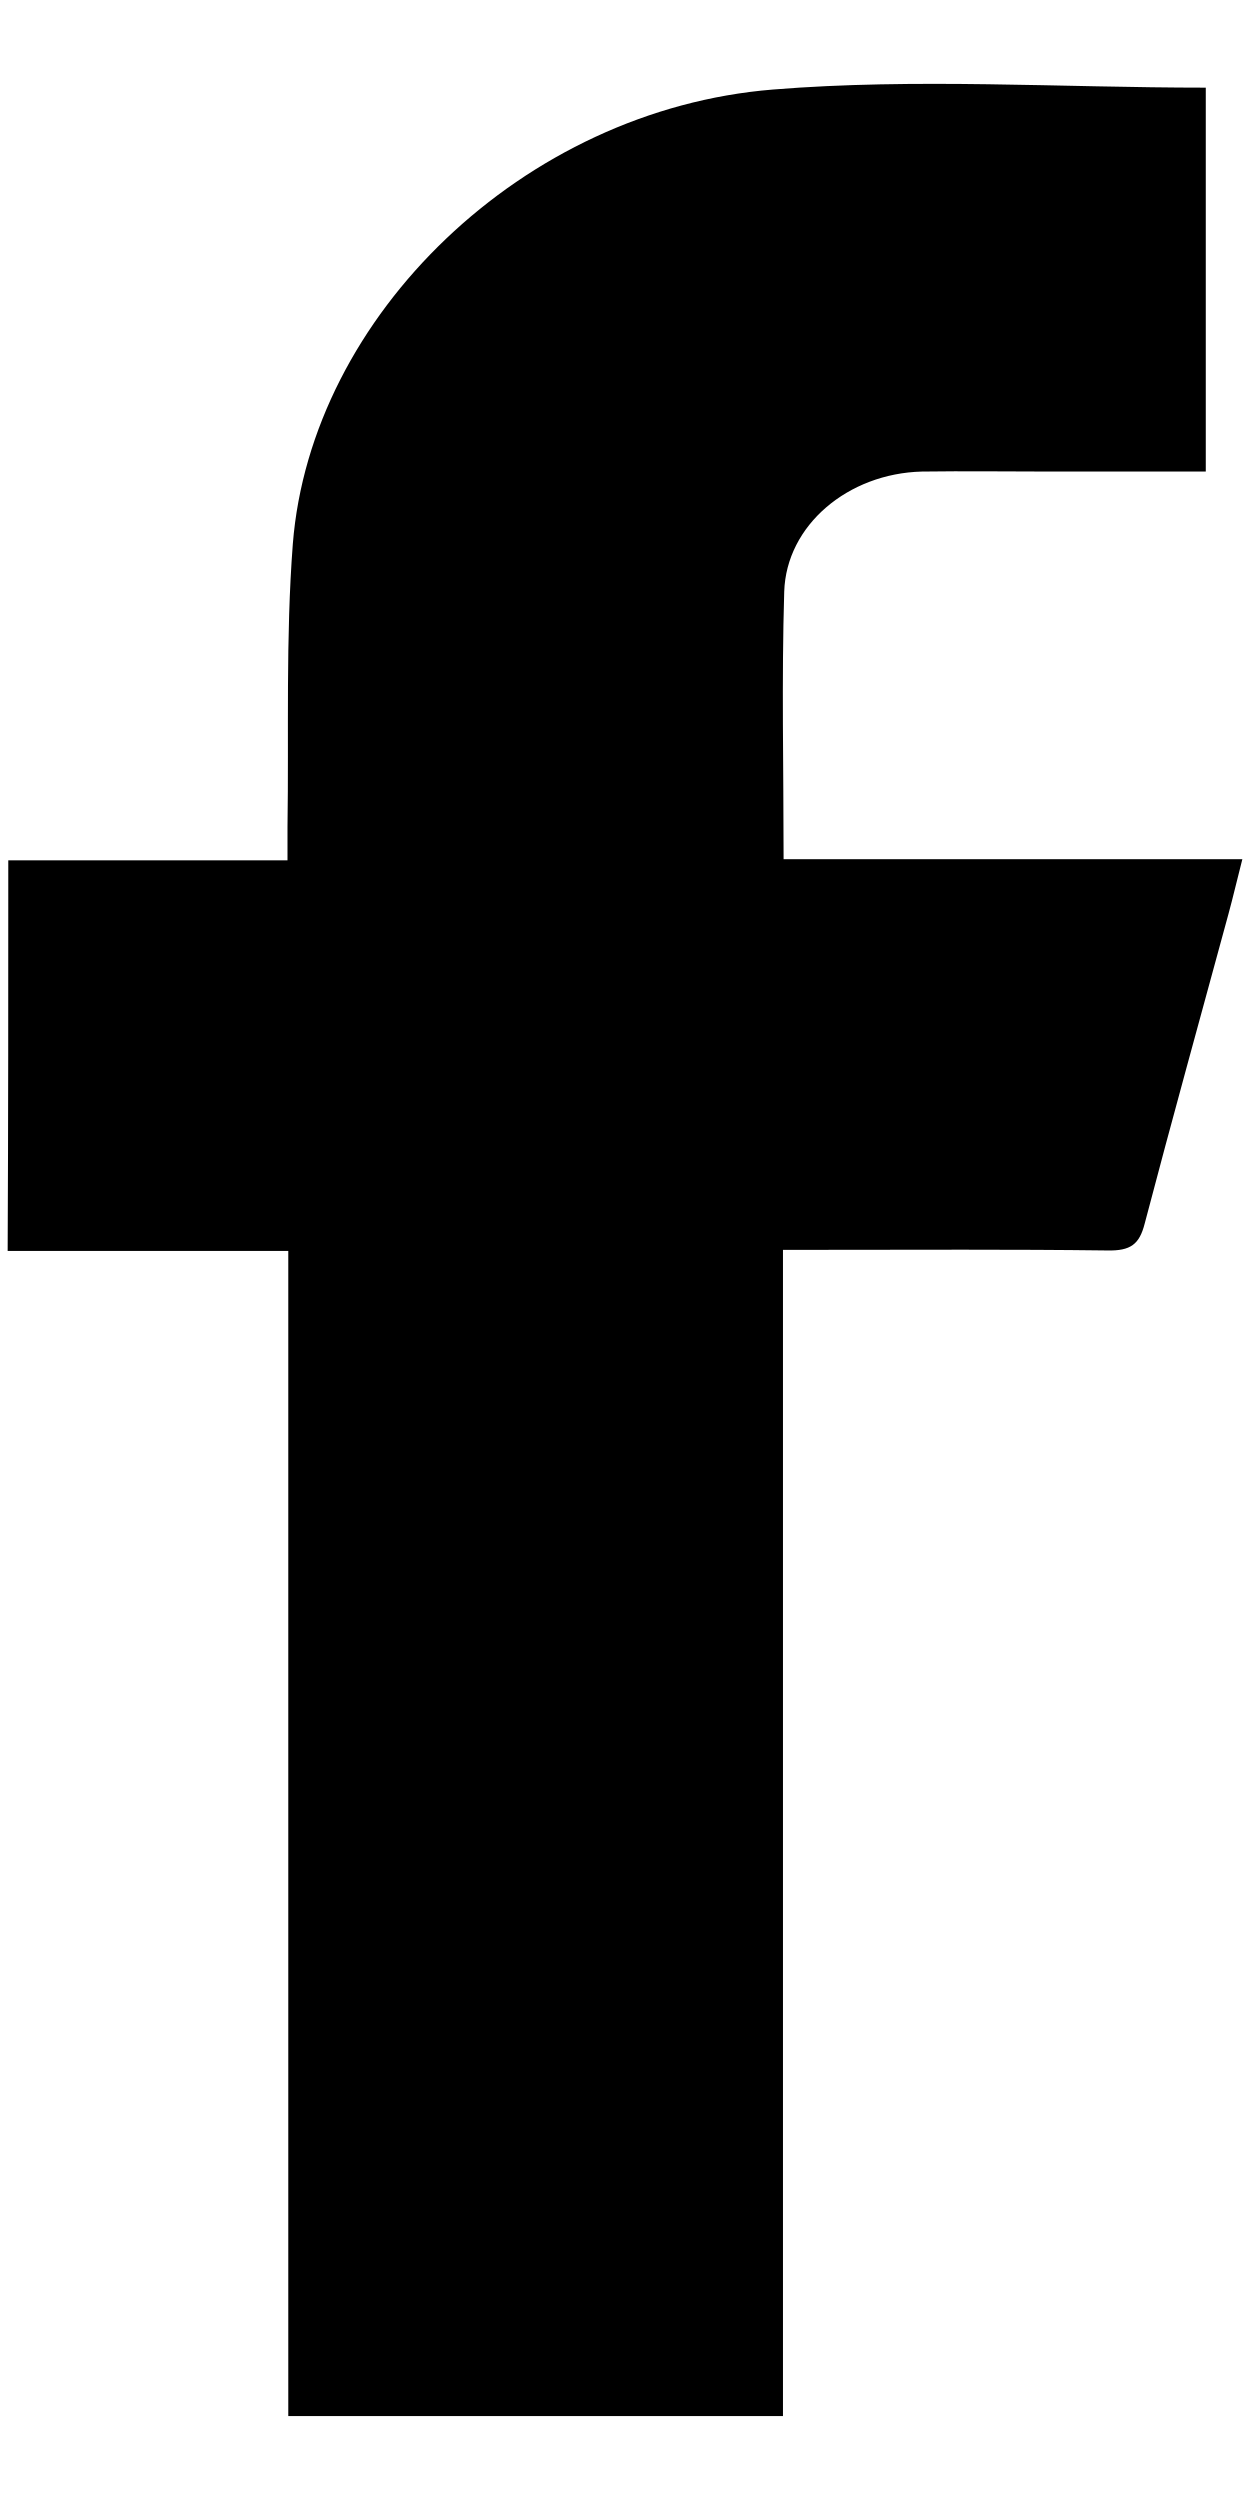
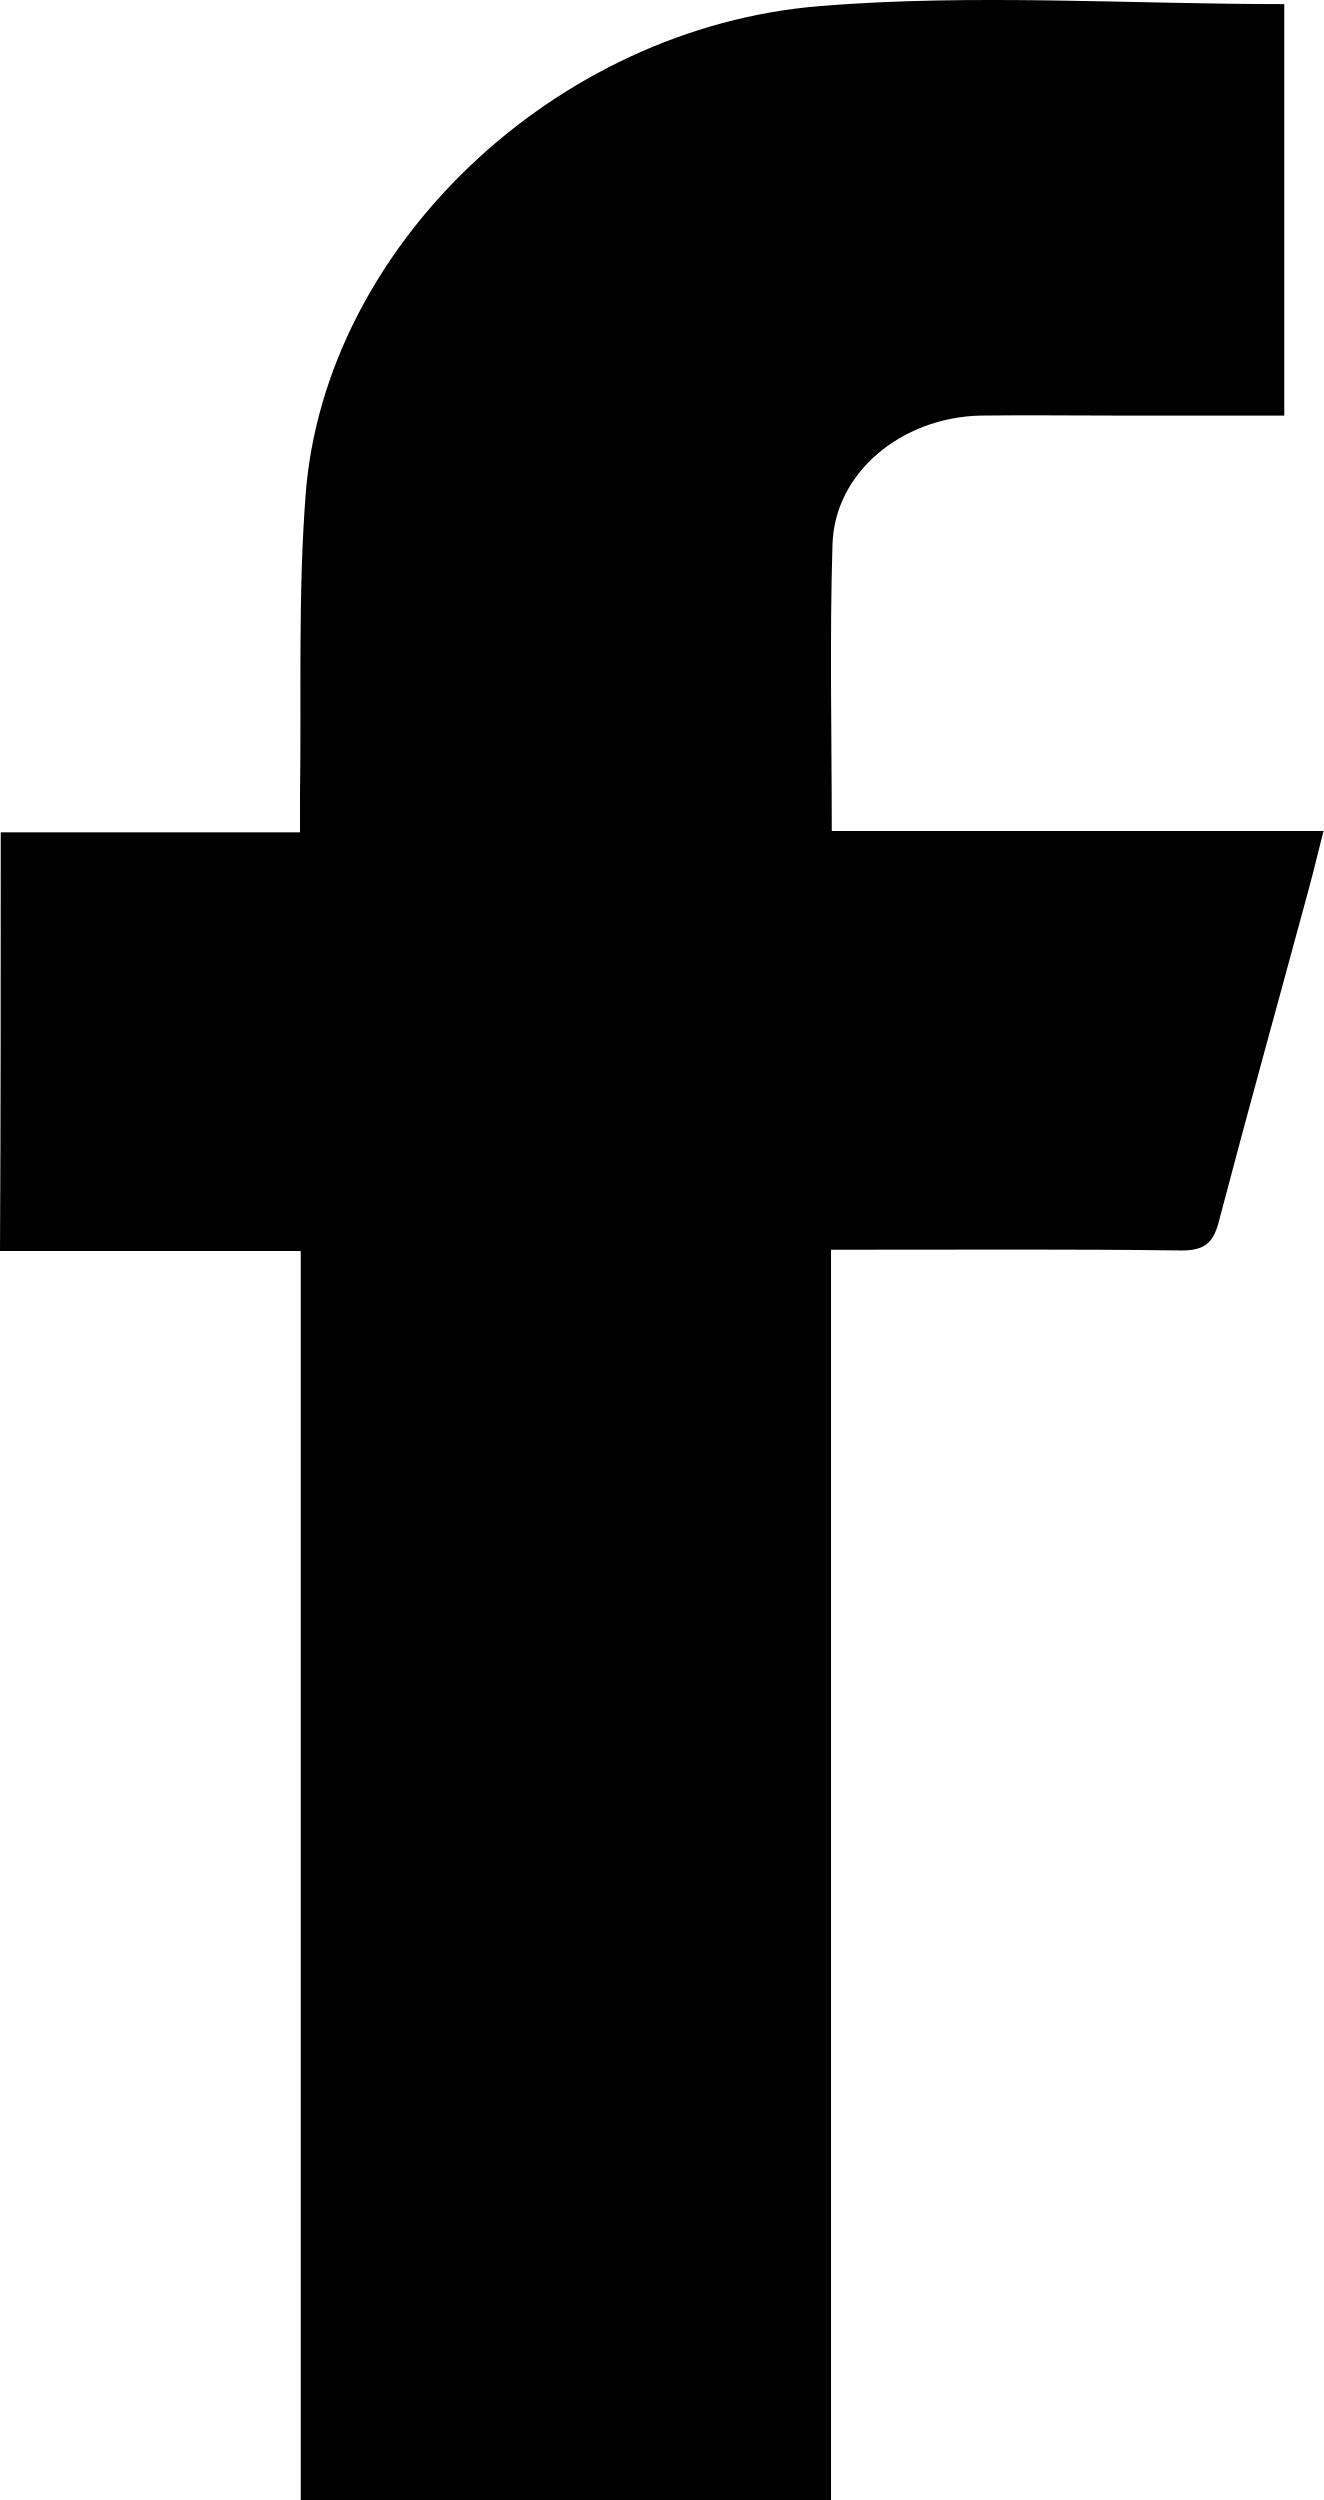
- <svg xmlns="http://www.w3.org/2000/svg" width="8" height="16" viewBox="0 0 8 16" fill="none">
-   <path d="M0.053 5.506C0.649 5.506 1.228 5.506 1.84 5.506C1.84 5.428 1.84 5.362 1.84 5.292C1.849 4.687 1.828 4.083 1.874 3.482C1.989 2.02 3.351 0.702 4.947 0.573C5.858 0.499 6.785 0.561 7.717 0.561C7.717 1.353 7.717 2.172 7.717 3.018C7.39 3.018 7.058 3.018 6.73 3.018C6.453 3.018 6.177 3.014 5.9 3.018C5.428 3.03 5.032 3.361 5.019 3.787C5.002 4.352 5.015 4.914 5.015 5.499C5.989 5.499 6.955 5.499 7.951 5.499C7.917 5.631 7.892 5.74 7.862 5.85C7.683 6.509 7.5 7.168 7.326 7.831C7.292 7.964 7.236 8.006 7.087 8.003C6.47 7.995 5.858 7.999 5.241 7.999C5.172 7.999 5.104 7.999 5.011 7.999C5.011 9.254 5.011 10.491 5.011 11.731C5.011 12.971 5.011 14.208 5.011 15.463C3.955 15.463 2.913 15.463 1.845 15.463C1.845 12.987 1.845 10.506 1.845 8.006C1.236 8.006 0.649 8.006 0.049 8.006C0.053 7.168 0.053 6.349 0.053 5.506Z" fill="currentColor" />
+ <svg xmlns="http://www.w3.org/2000/svg" width="9" height="17" viewBox="0 0 9 17" fill="none">
+   <path d="M0.005 5.66C0.683 5.66 1.342 5.66 2.04 5.66C2.04 5.571 2.04 5.496 2.04 5.416C2.05 4.727 2.026 4.039 2.079 3.355C2.21 1.689 3.761 0.188 5.578 0.041C6.616 -0.043 7.672 0.028 8.733 0.028C8.733 0.93 8.733 1.862 8.733 2.826C8.36 2.826 7.982 2.826 7.609 2.826C7.294 2.826 6.979 2.822 6.664 2.826C6.126 2.84 5.675 3.217 5.661 3.701C5.641 4.345 5.656 4.985 5.656 5.651C6.766 5.651 7.866 5.651 9 5.651C8.961 5.802 8.932 5.927 8.898 6.051C8.695 6.802 8.486 7.552 8.288 8.307C8.249 8.458 8.186 8.507 8.016 8.503C7.313 8.494 6.616 8.498 5.913 8.498C5.835 8.498 5.758 8.498 5.651 8.498C5.651 9.929 5.651 11.337 5.651 12.749C5.651 14.162 5.651 15.57 5.651 17C4.449 17 3.262 17 2.045 17C2.045 14.18 2.045 11.354 2.045 8.507C1.352 8.507 0.683 8.507 0 8.507C0.005 7.552 0.005 6.62 0.005 5.66Z" fill="currentColor" />
</svg>
